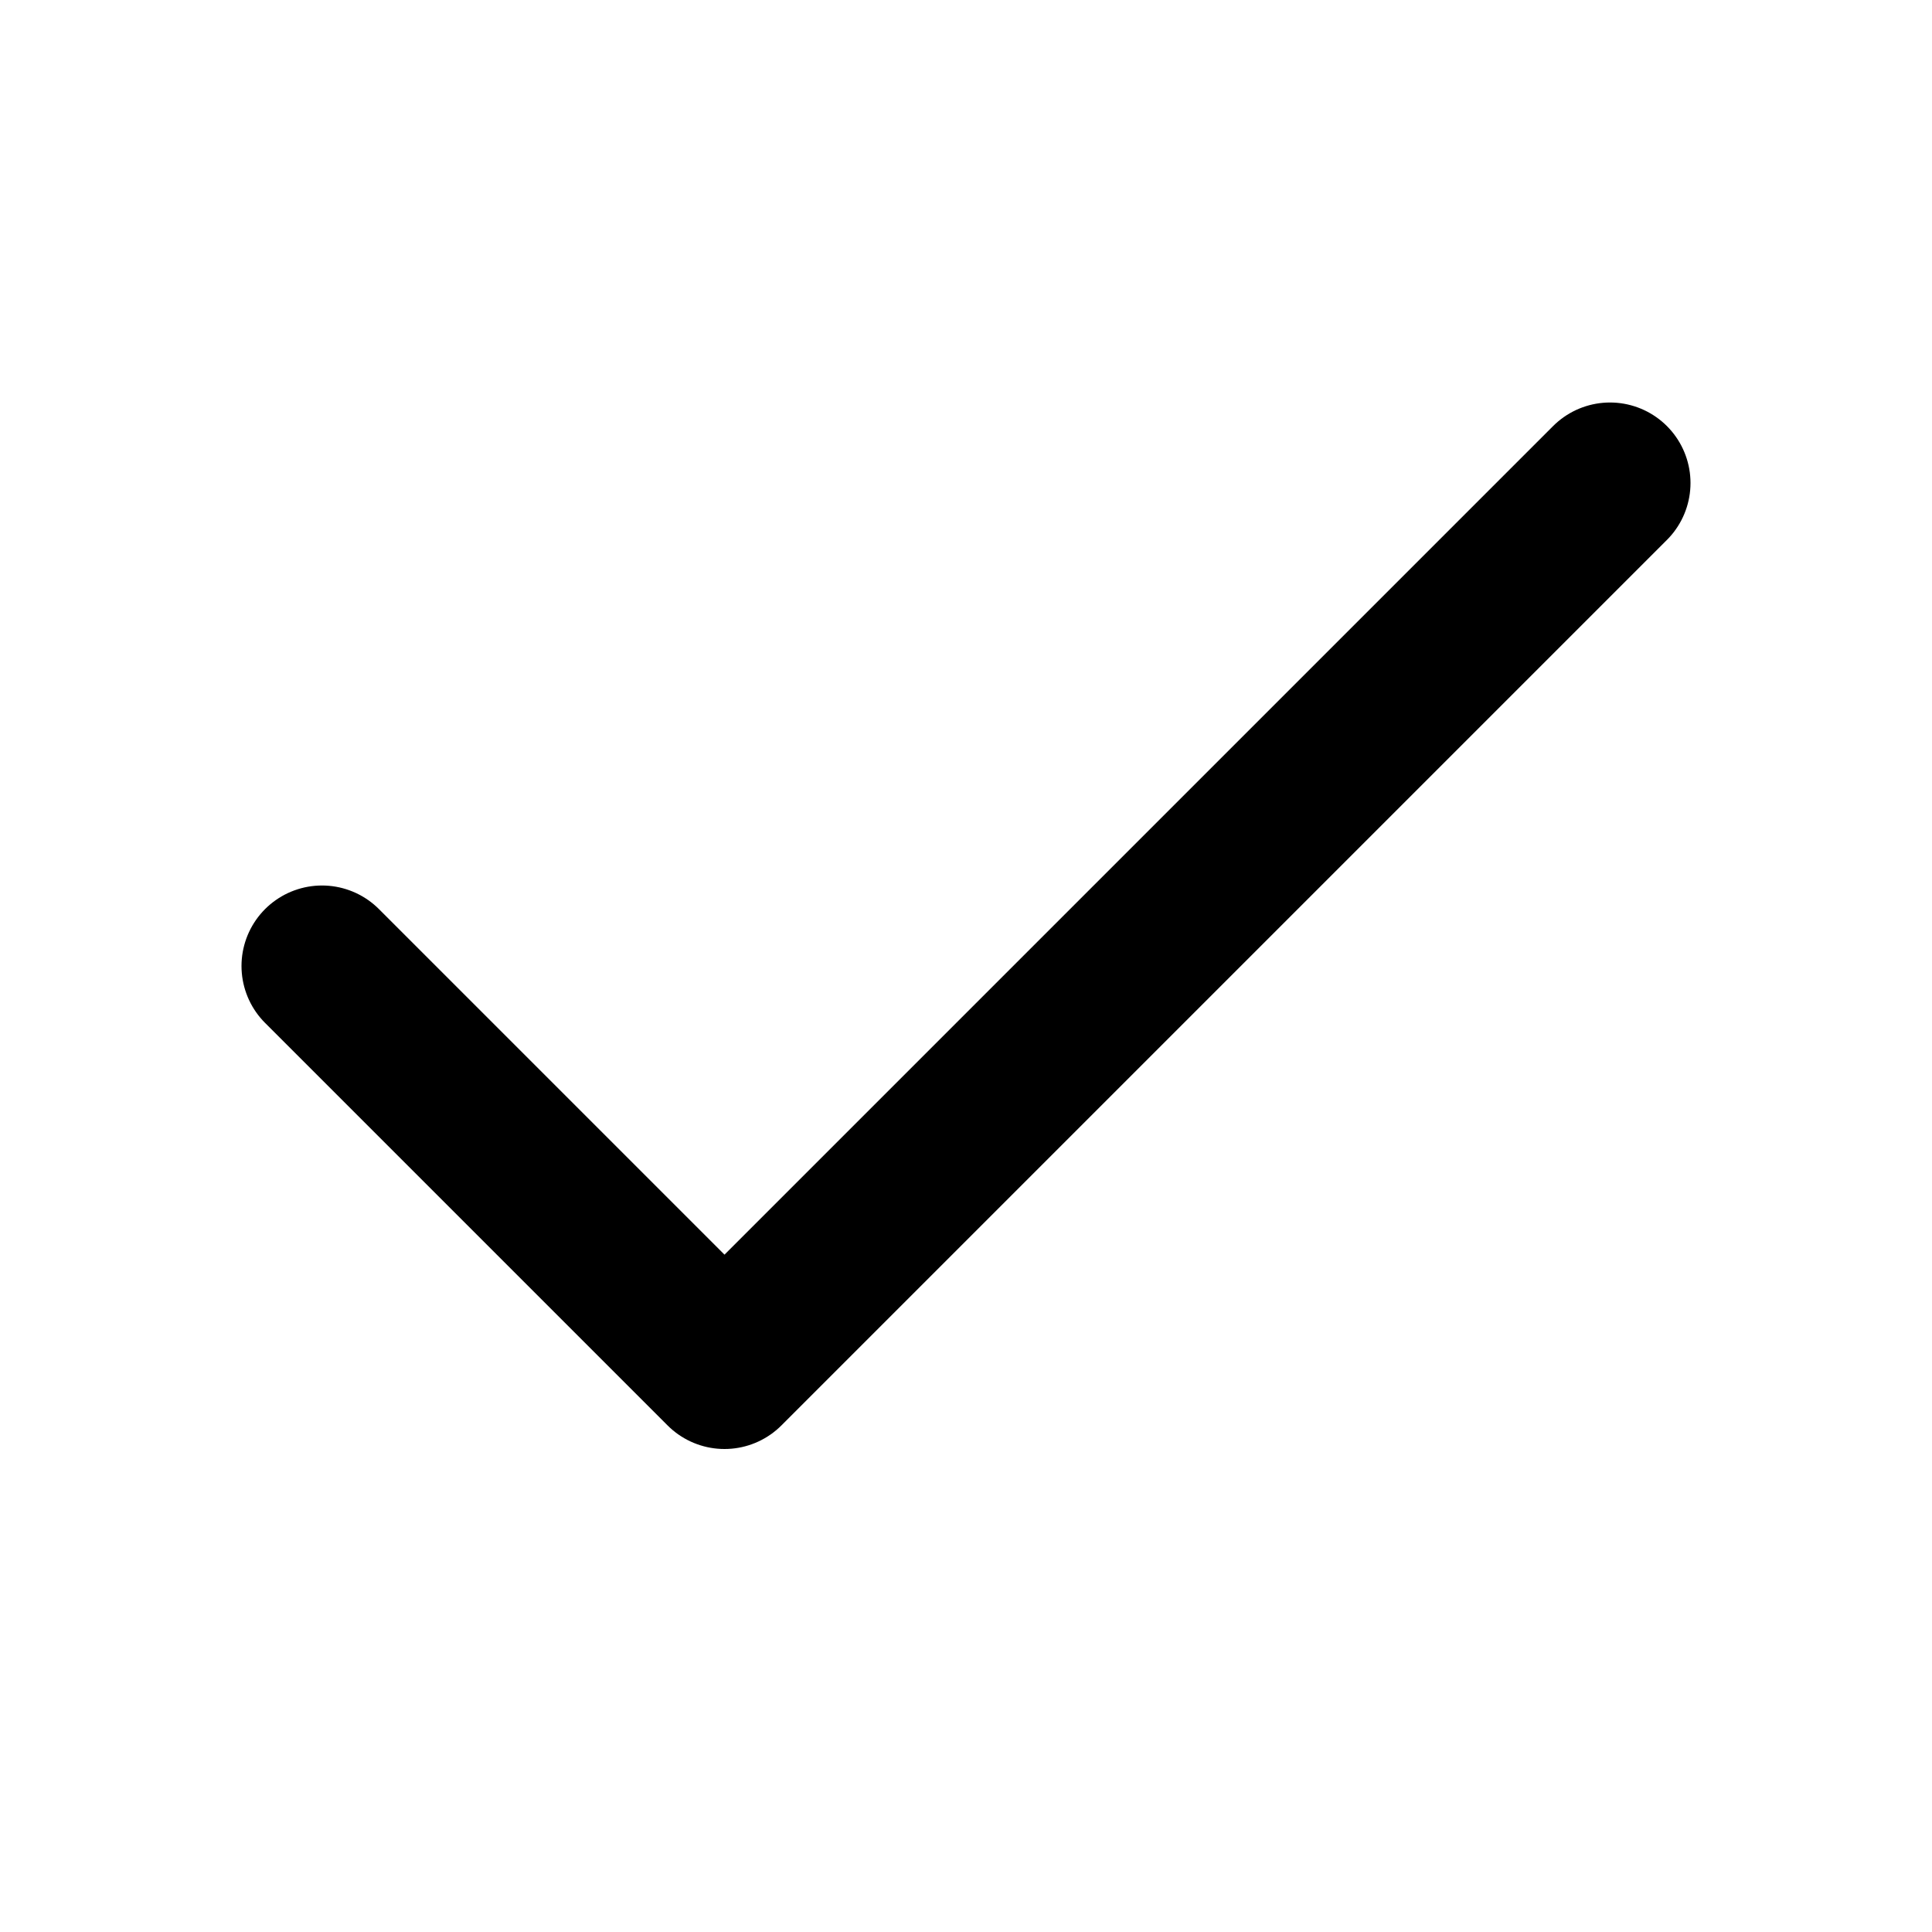
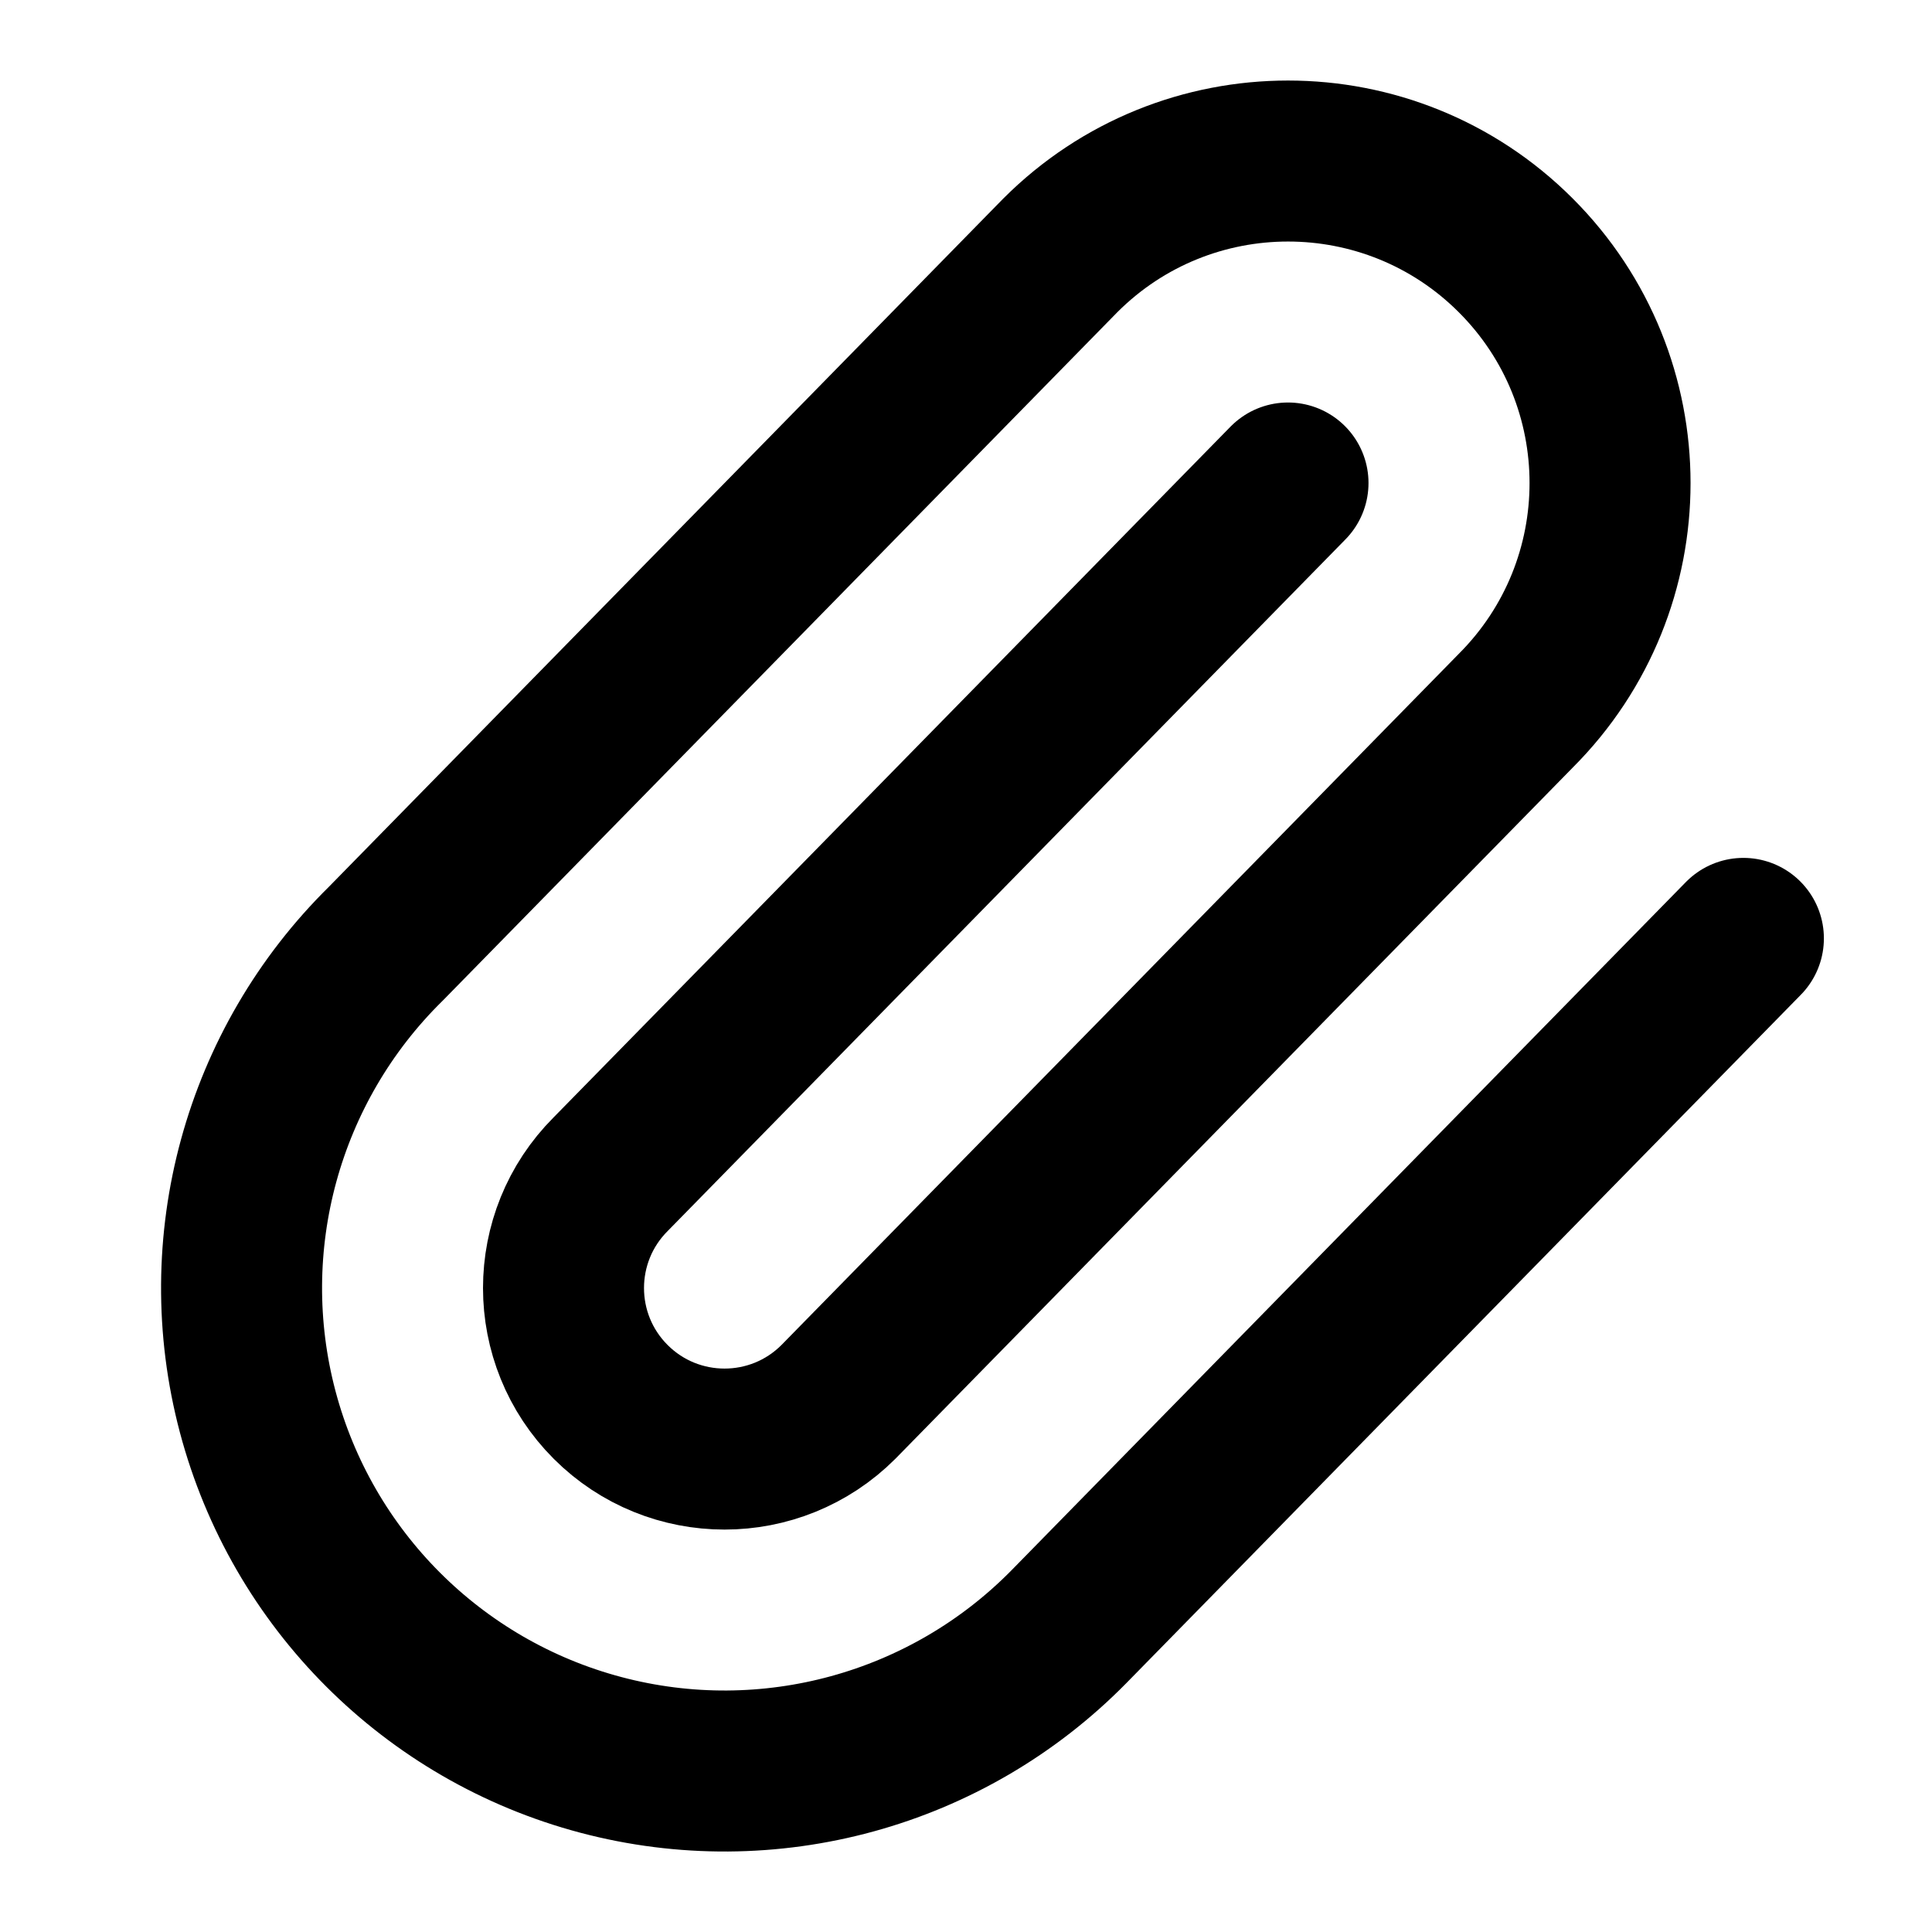
<svg xmlns="http://www.w3.org/2000/svg" width="24" height="24" viewBox="0 0 24 24" fill="none" stroke="currentColor" stroke-width="2" stroke-linecap="round" stroke-linejoin="round">
-   <path d="M20 6 9 17l-5-5" />
+   <path d="m16 6-8.414 8.586a2 2 0 0 0 2.829 2.829l8.414-8.586a4 4 0 1 0-5.657-5.657l-8.379 8.551a6 6 0 1 0 8.485 8.485l8.379-8.551" />
</svg>
